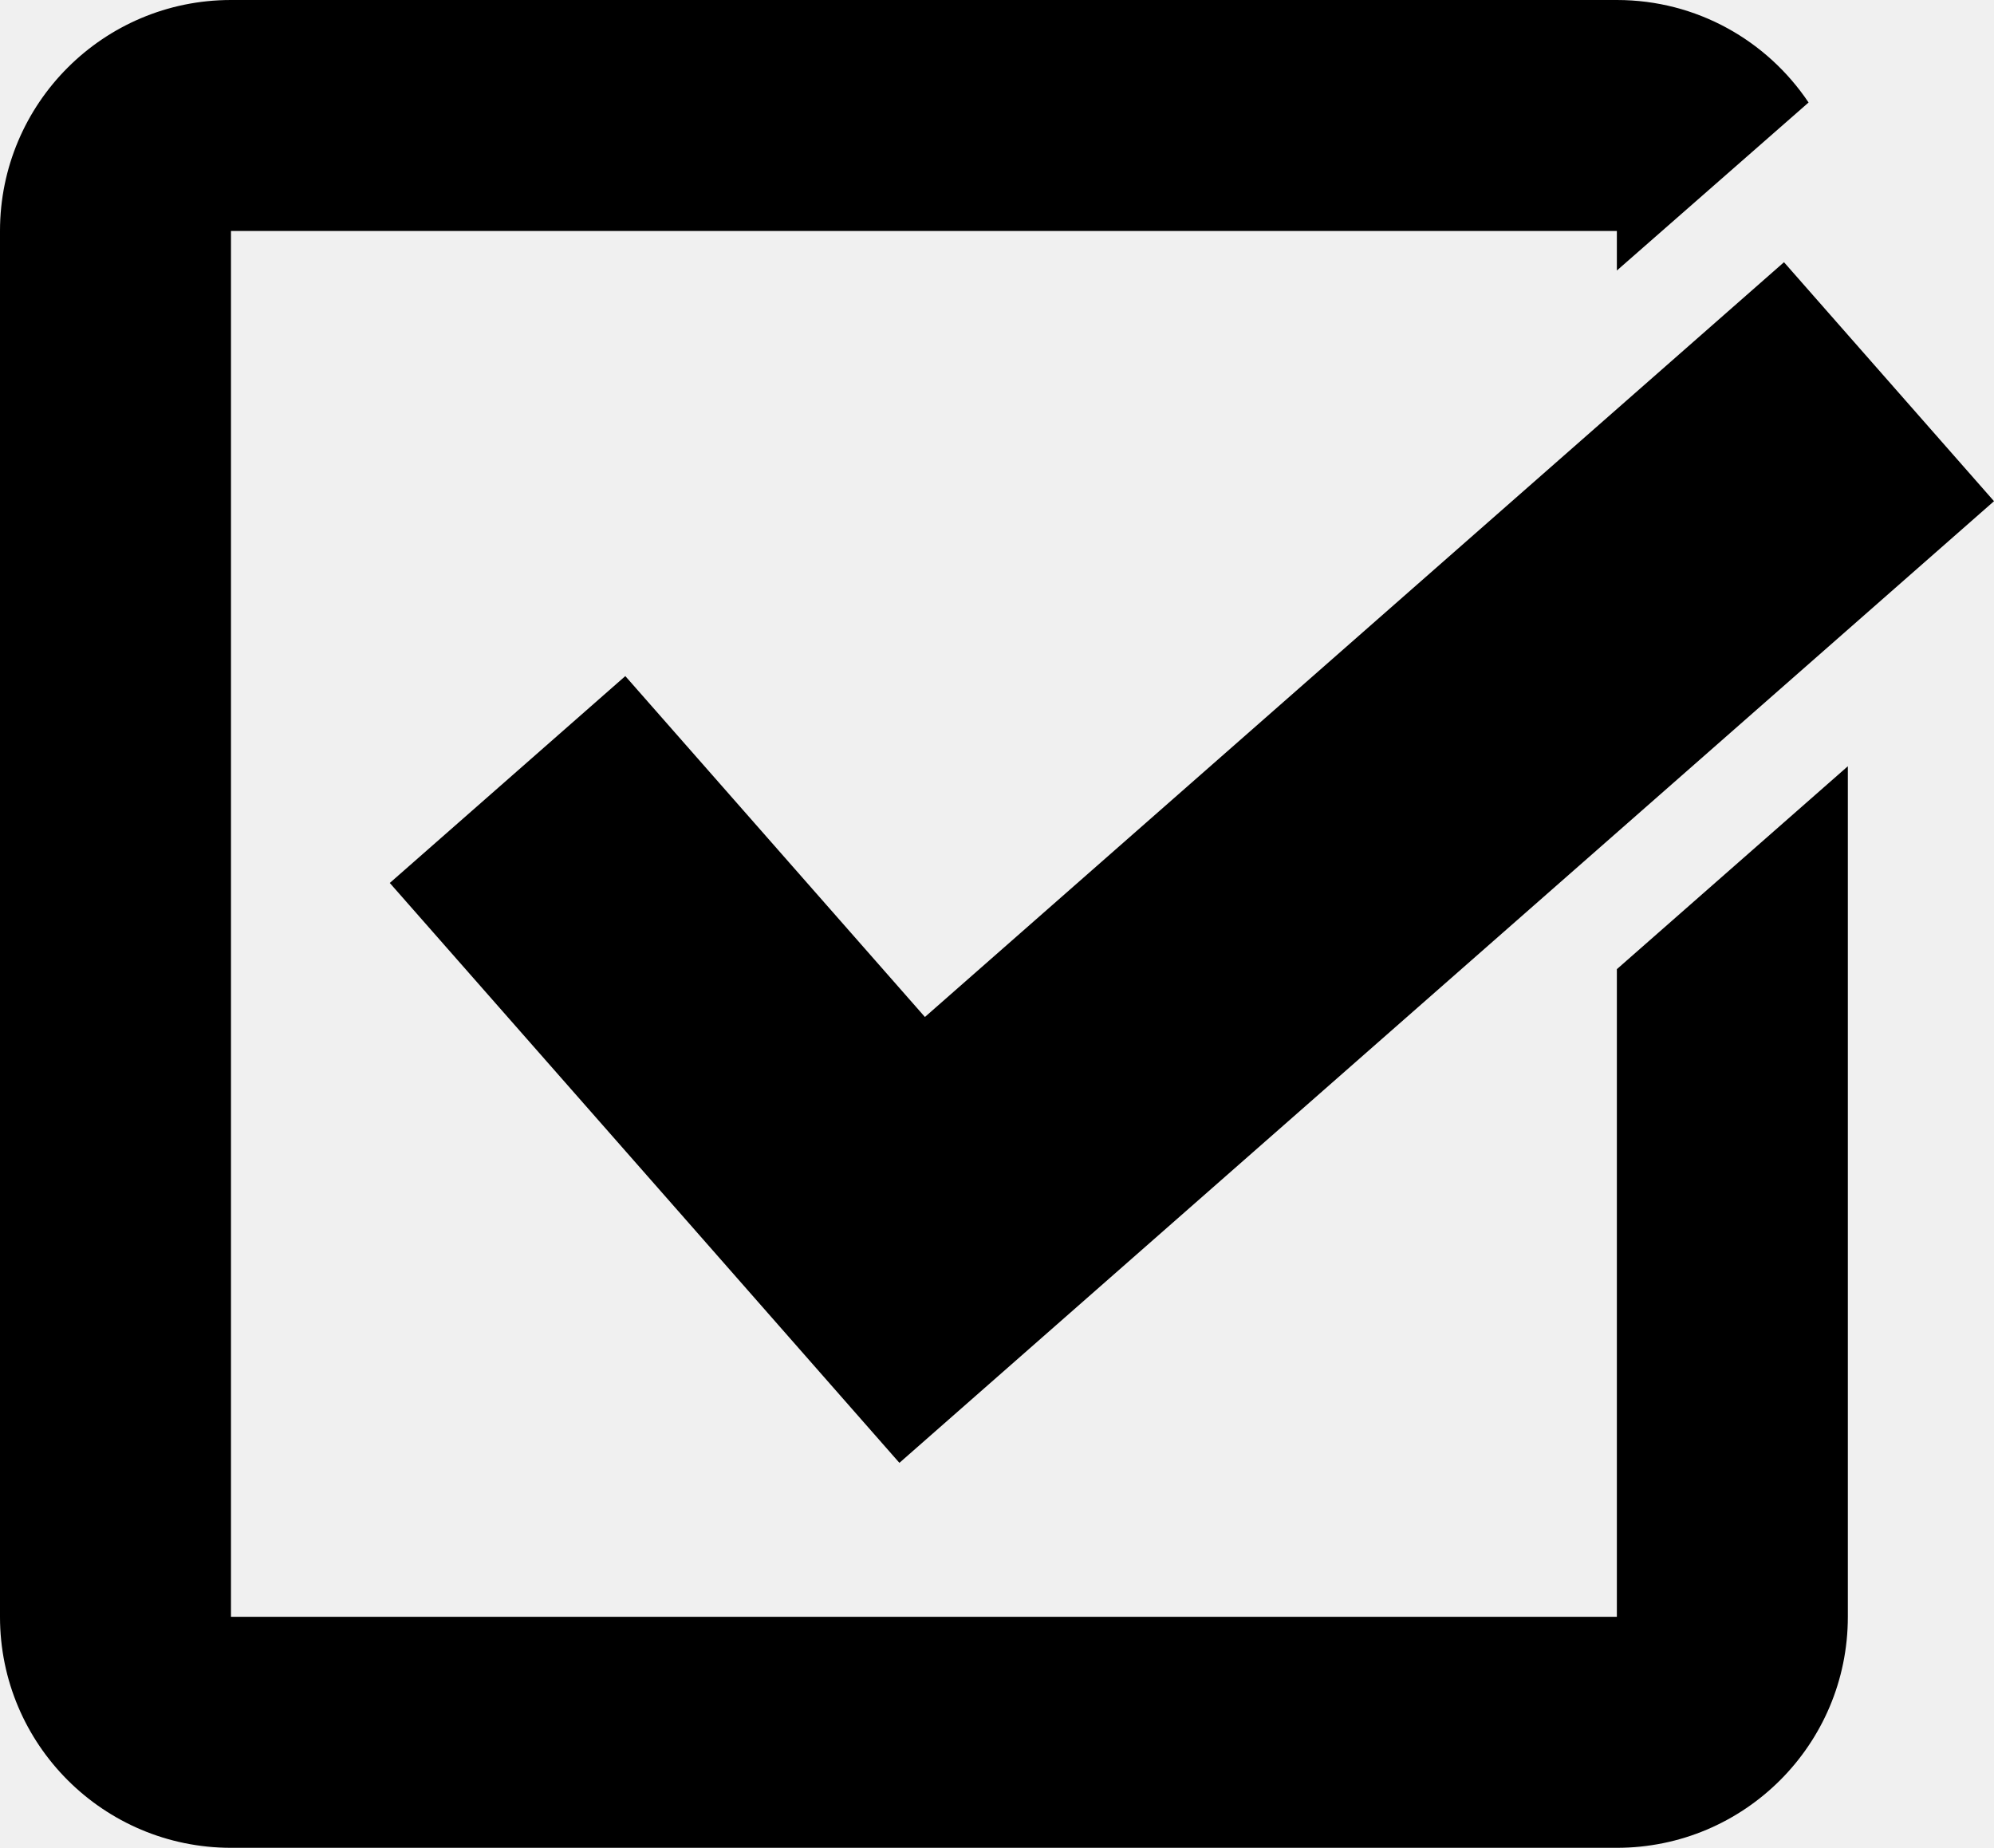
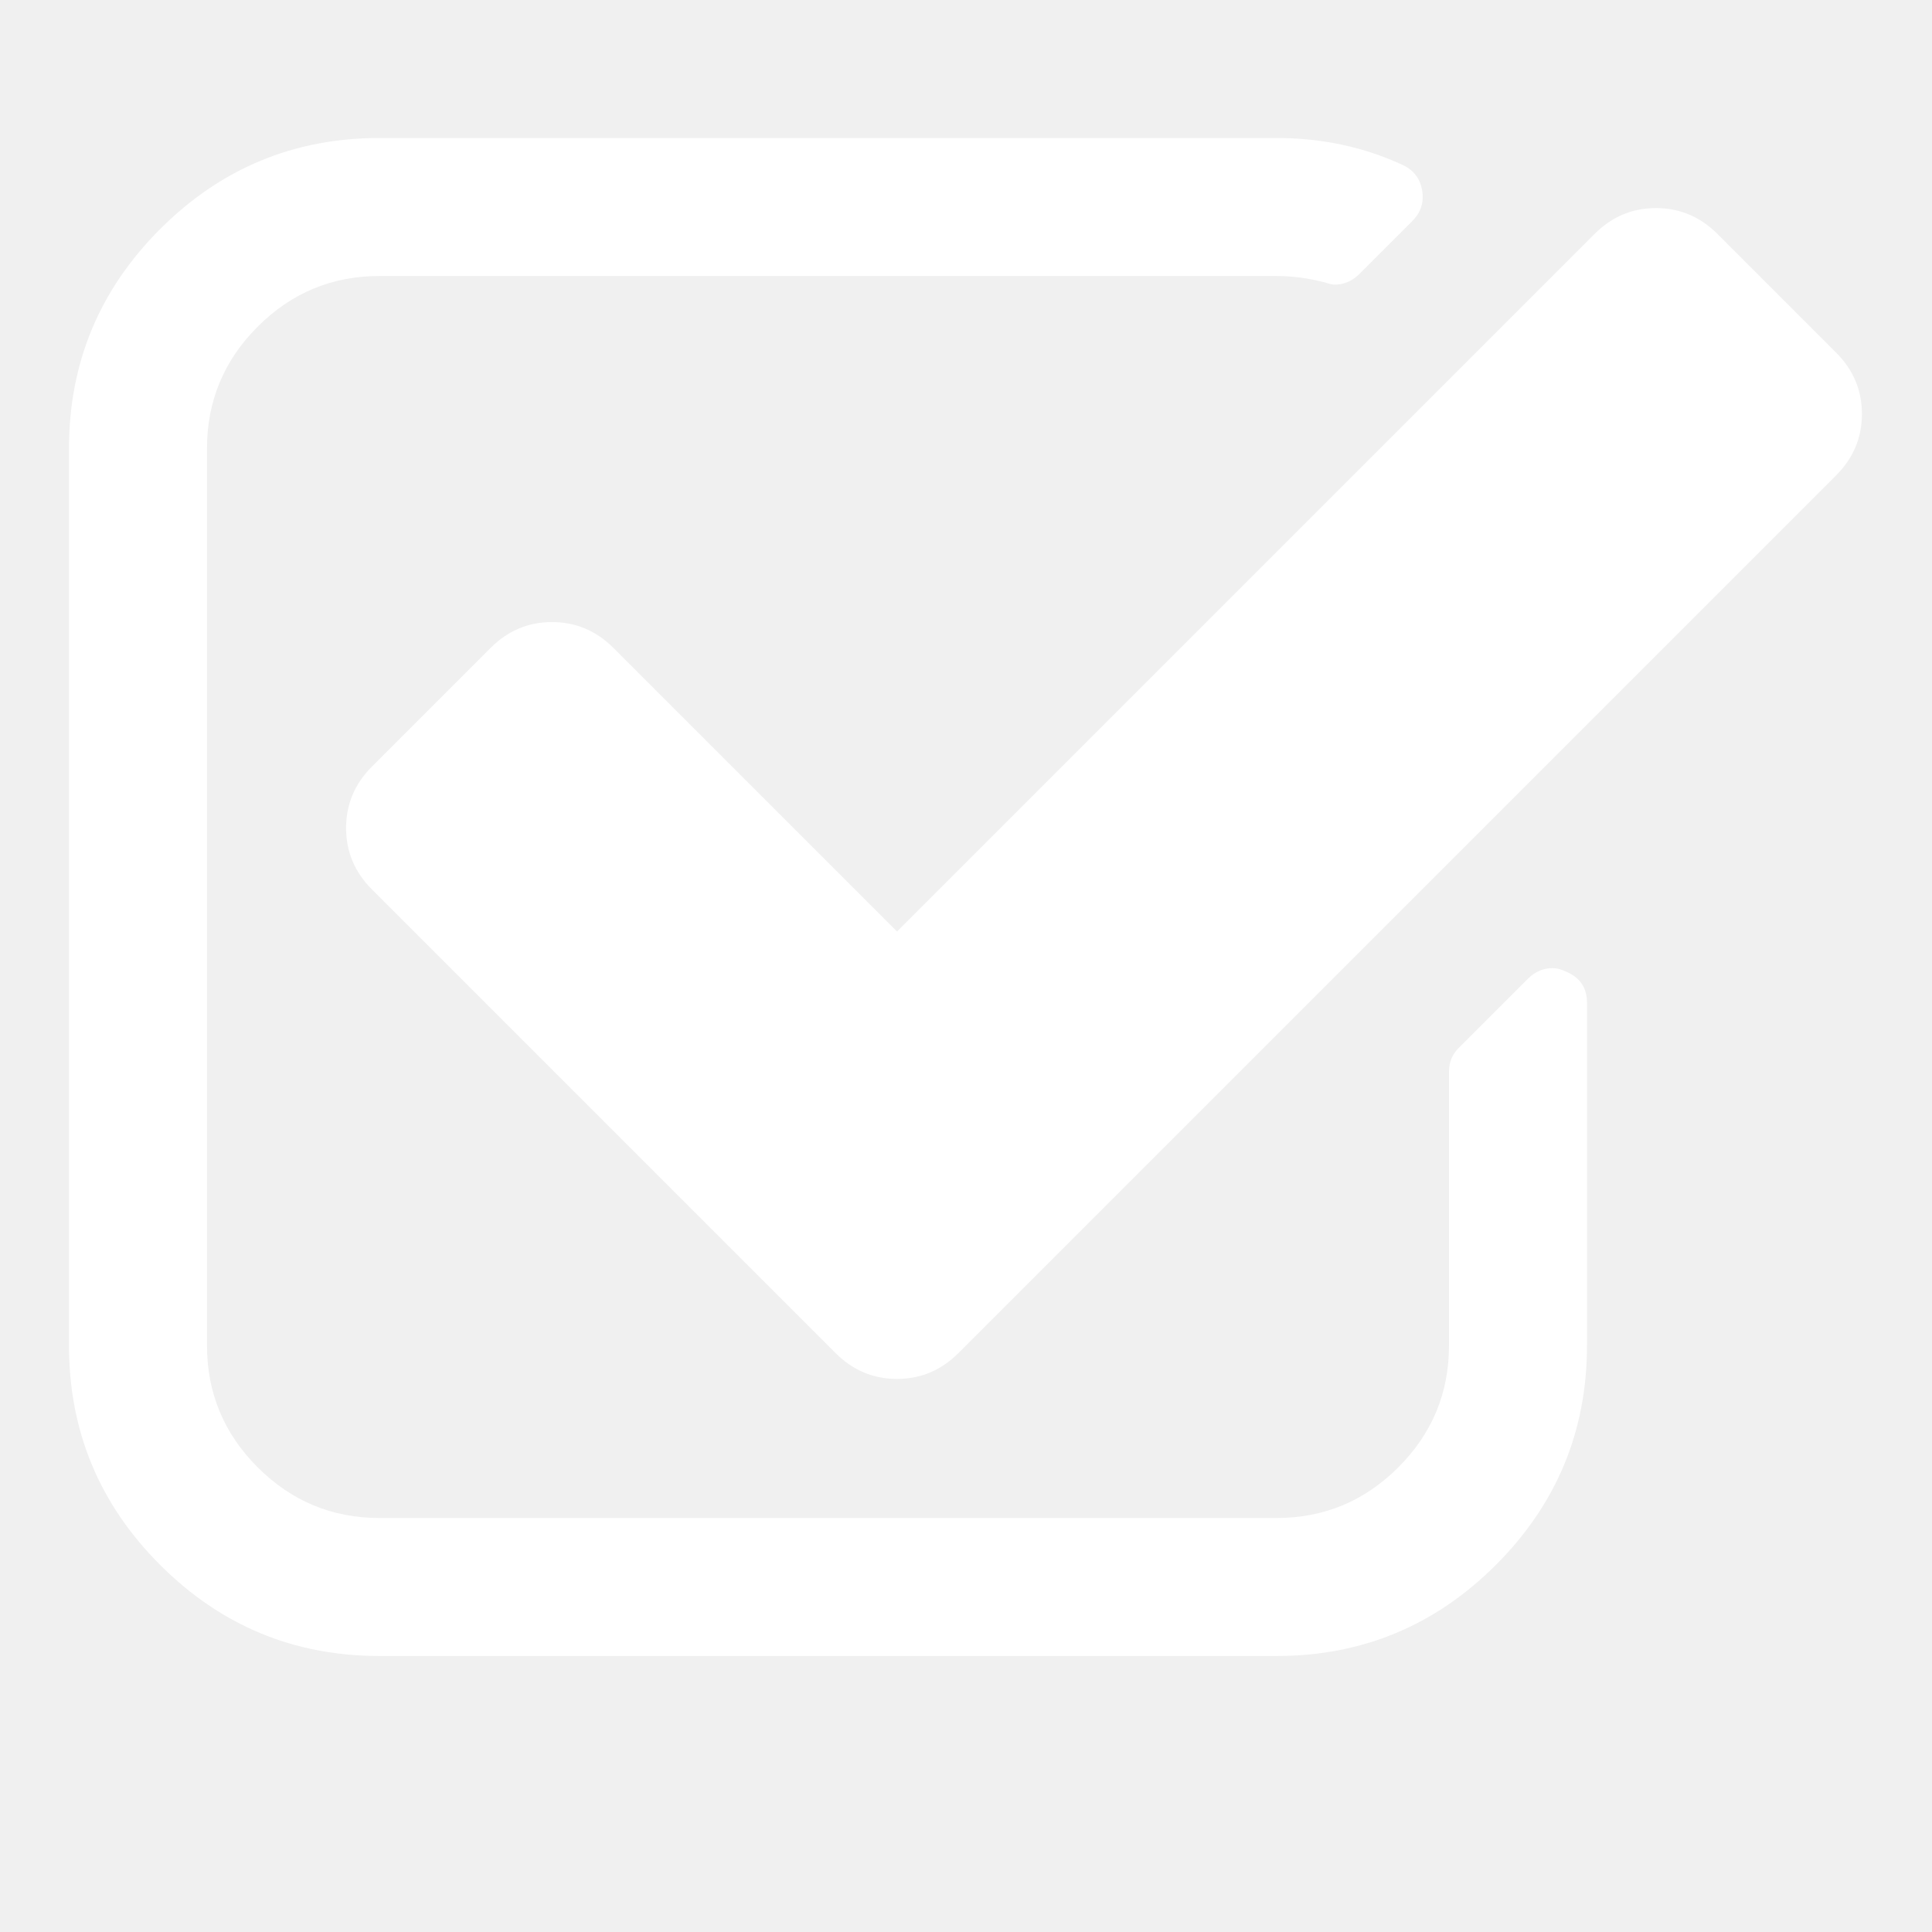
- <svg xmlns="http://www.w3.org/2000/svg" version="1.1" x="0px" y="0px" width="77.695" height="72" viewBox="0 0 77.695 72" enable-background="new 0 0 100 100" xml:space="preserve" id="svg2">
-   <defs id="defs12" />
-   <g id="Calque_1" transform="translate(-14,-14)">
-     <polygon points="40.865,61.688 48.765,70.682 49.045,71 91.695,33.529 83.512,24.217 50.039,53.627 38.365,40.344 29.188,48.405 " id="polygon5" />
-   </g>
-   <g id="Calque_2" transform="translate(-14,-14)">
-     <path d="M 77,77 H 23 V 23 h 54 v 1.541 l 7.47,-6.547 C 82.856,15.586 80.116,14 77,14 H 23 c -4.97,0 -9,4.03 -9,9 v 54 c 0,4.969 4.03,9 9,9 h 54 c 4.971,0 9,-4.031 9,-9 V 43.857 l -9,7.907 V 77 z" id="path8" />
-   </g>
+ <svg xmlns="http://www.w3.org/2000/svg" width="1792" height="1792" viewBox="0 0 1792 1792">
+   <path d="M1472 930v318q0 119-84.5 203.5t-203.5 84.5h-832q-119 0-203.5-84.5t-84.5-203.5v-832q0-119 84.5-203.5t203.5-84.5h832q63 0 117 25 15 7 18 23 3 17-9 29l-49 49q-10 10-23 10-3 0-9-2-23-6-45-6h-832q-66 0-113 47t-47 113v832q0 66 47 113t113 47h832q66 0 113-47t47-113v-254q0-13 9-22l64-64q10-10 23-10 6 0 12 3 20 8 20 29zm231-489l-814 814q-24 24-57 24t-57-24l-430-430q-24-24-24-57t24-57l110-110q24-24 57-24t57 24l263 263 647-647q24-24 57-24t57 24l110 110q24 24 24 57t-24 57z" fill="#fff" />
</svg>
